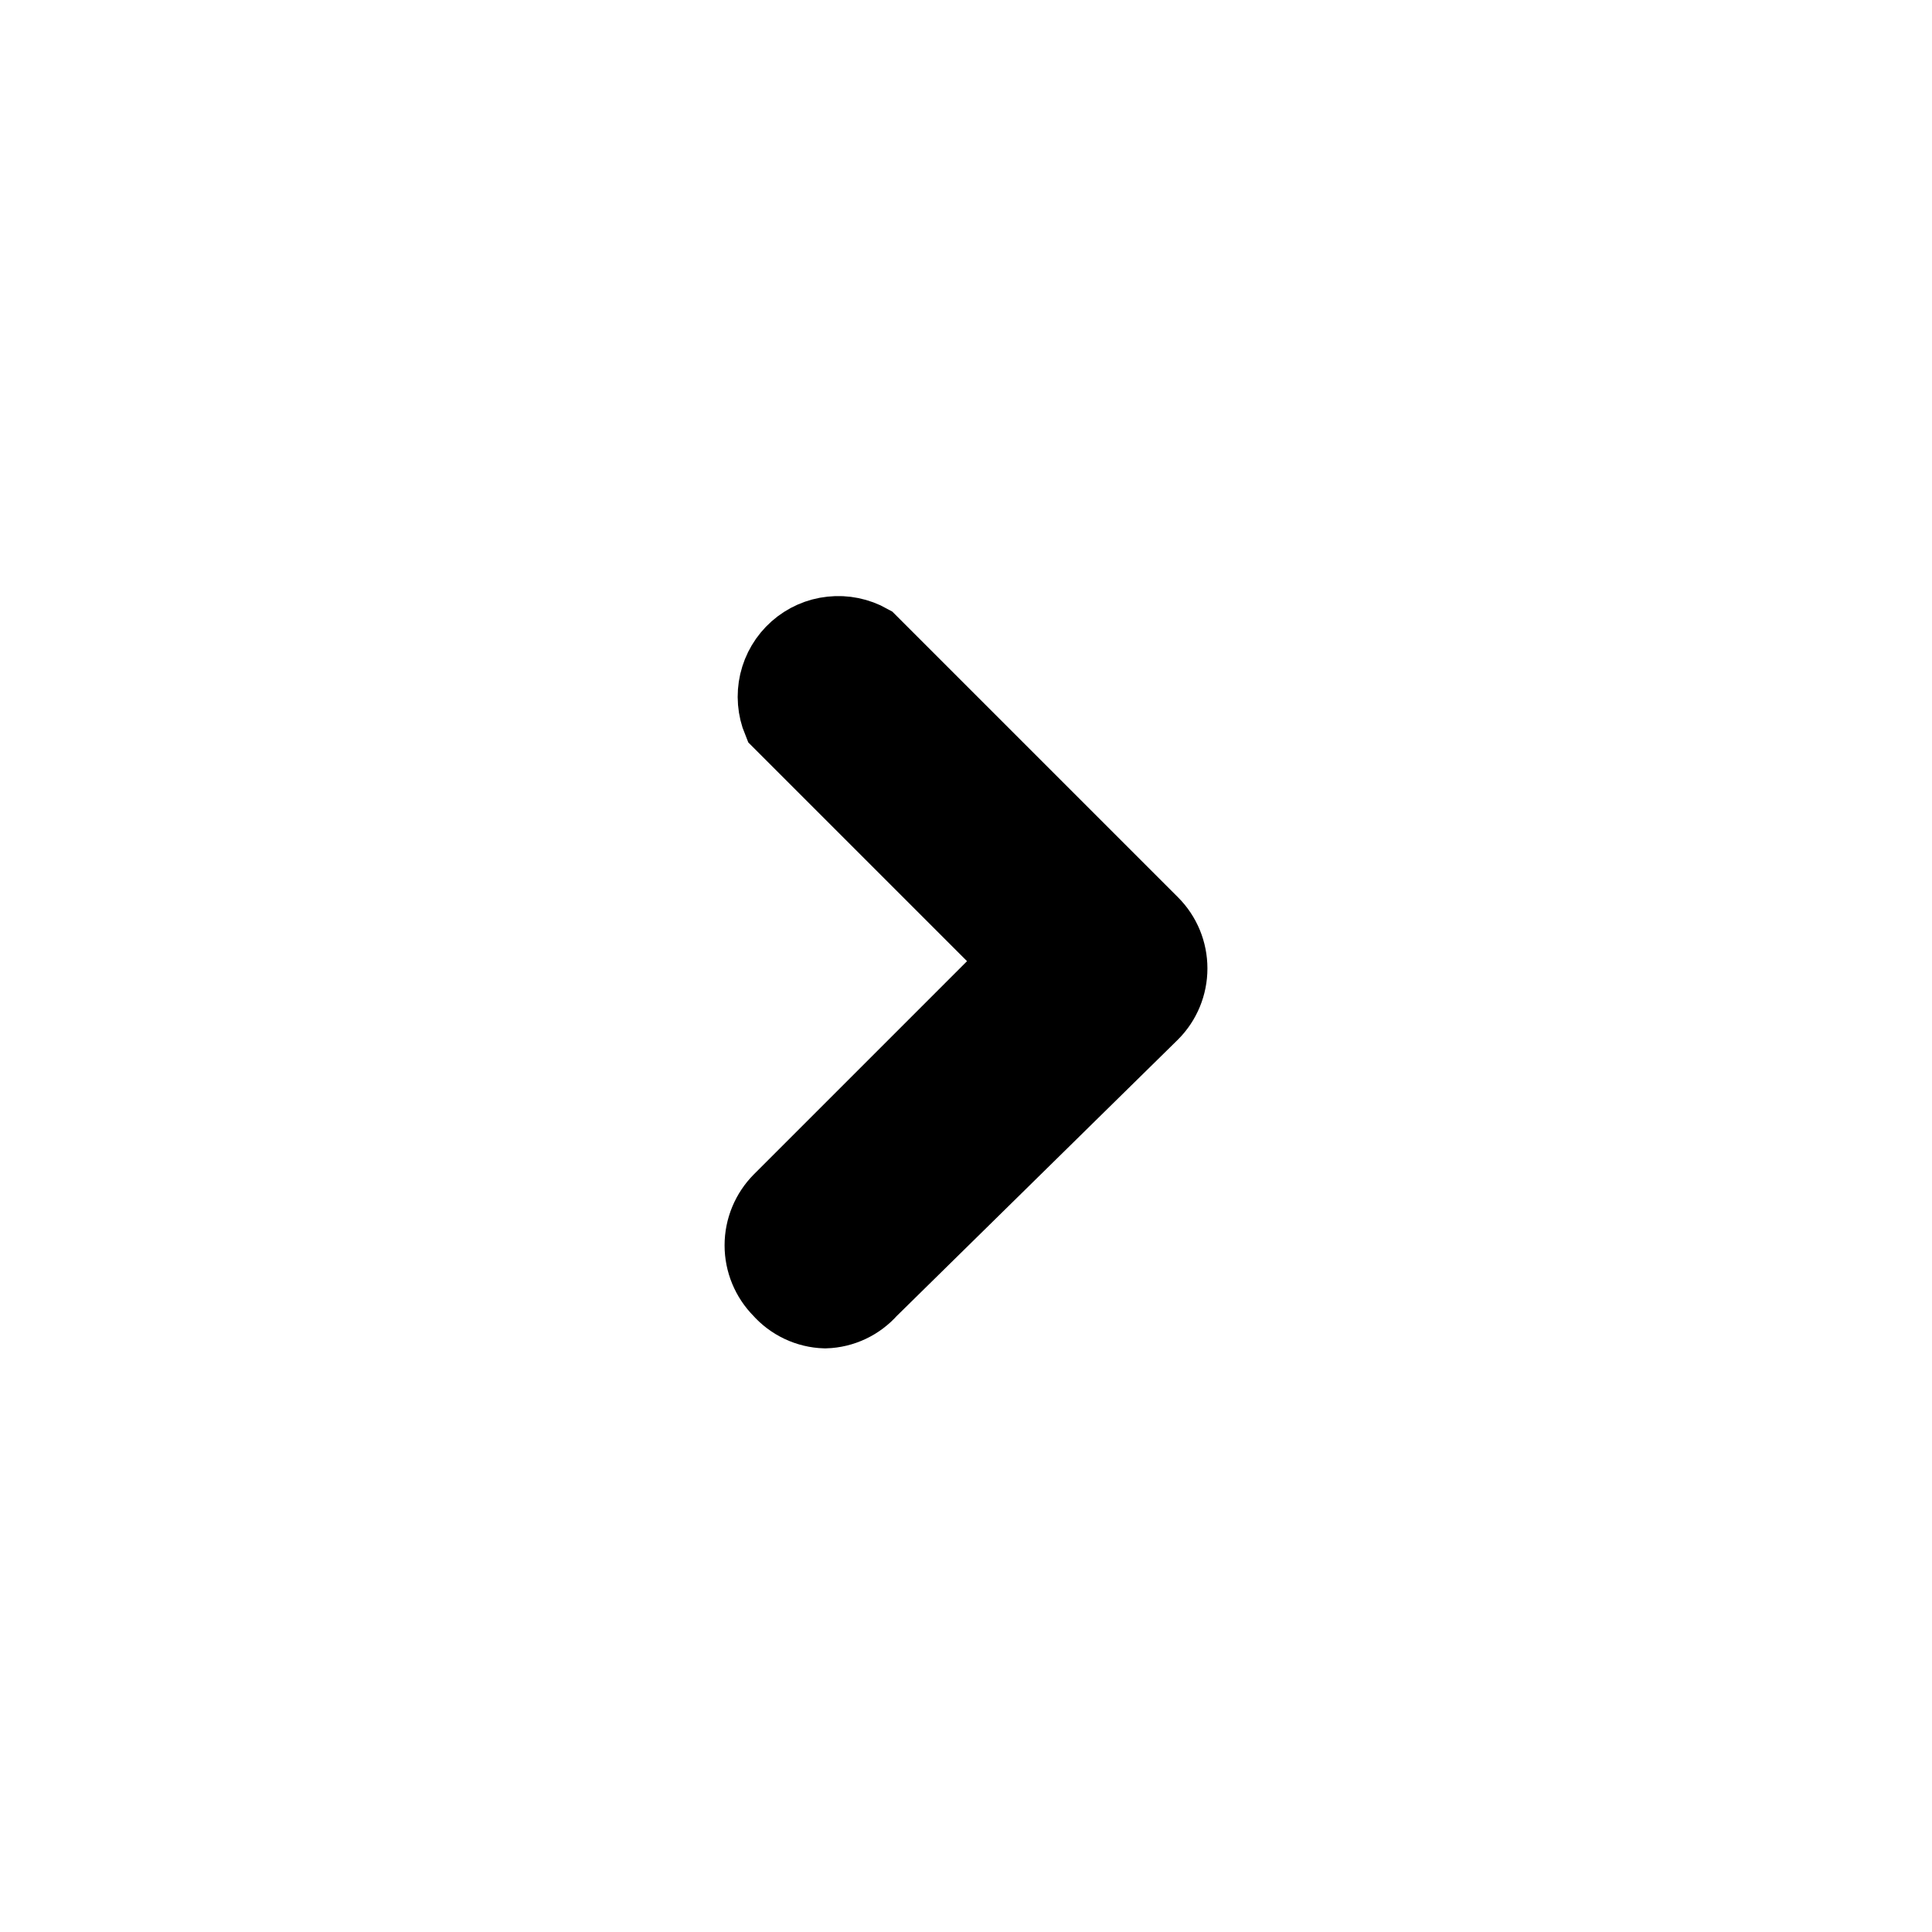
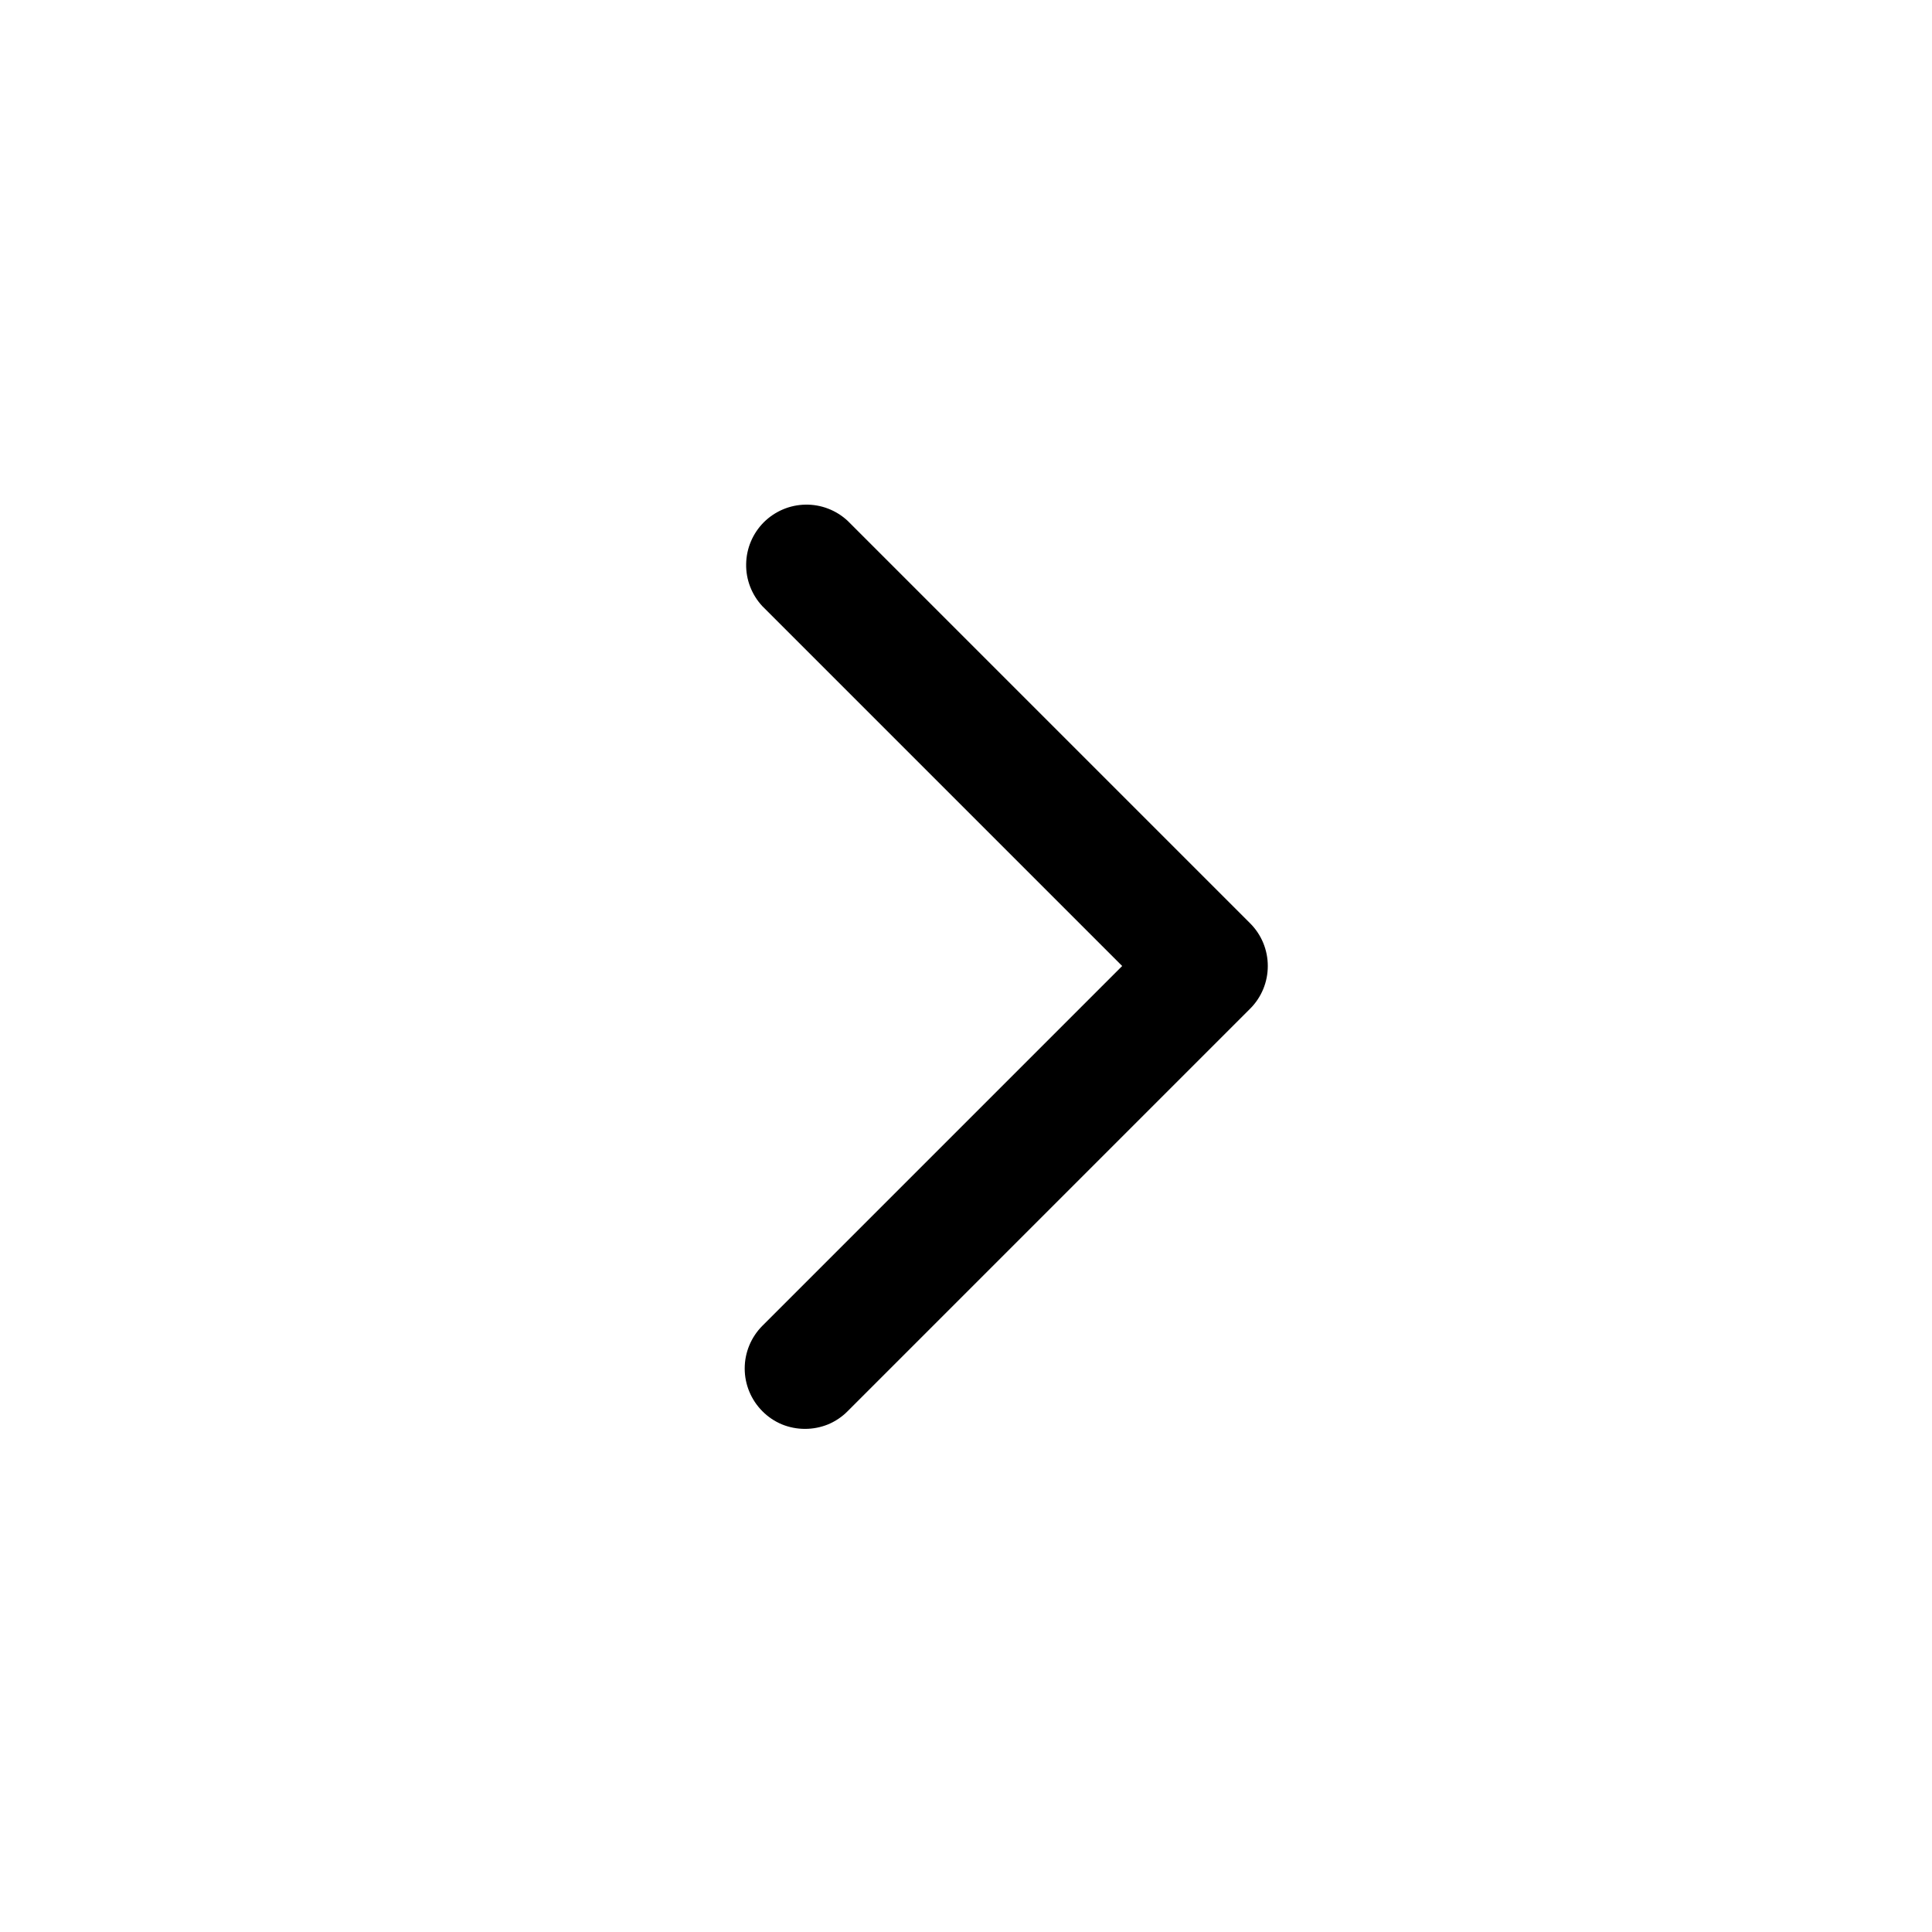
- <svg xmlns="http://www.w3.org/2000/svg" width="64px" height="64px" viewBox="0 0 24 24" fill="none" stroke="#000000">
-   <g id="SVGRepo_bgCarrier" stroke-width="0" />
-   <g id="SVGRepo_tracerCarrier" stroke-linecap="round" stroke-linejoin="round" />
-   <g id="SVGRepo_iconCarrier">
-     <path d="M10.25 16.25C10.149 16.247 10.05 16.223 9.959 16.18C9.868 16.137 9.787 16.076 9.72 16C9.58 15.859 9.501 15.669 9.501 15.47C9.501 15.271 9.58 15.081 9.72 14.94L12.72 11.94L9.72 8.94C9.661 8.796 9.648 8.637 9.683 8.485C9.718 8.334 9.799 8.197 9.916 8.093C10.032 7.99 10.178 7.925 10.333 7.909C10.488 7.892 10.644 7.924 10.78 8L14.28 11.5C14.421 11.641 14.499 11.831 14.499 12.03C14.499 12.229 14.421 12.419 14.28 12.56L10.78 16C10.713 16.076 10.632 16.137 10.541 16.18C10.45 16.223 10.351 16.247 10.25 16.25Z" fill="#000000" />
-   </g>
+ <svg xmlns="http://www.w3.org/2000/svg" width="800px" height="800px" viewBox="0 0 24 24" fill="none">
+   <path d="M10 17.75C9.901 17.75 9.804 17.731 9.713 17.694C9.622 17.656 9.539 17.6 9.47 17.53C9.33 17.389 9.251 17.199 9.251 17C9.251 16.801 9.33 16.611 9.47 16.47L13.94 12L9.47 7.53C9.338 7.388 9.265 7.2 9.269 7.006C9.272 6.811 9.351 6.626 9.488 6.488C9.626 6.351 9.811 6.272 10.005 6.269C10.2 6.265 10.388 6.338 10.53 6.47L15.53 11.47C15.671 11.611 15.749 11.801 15.749 12C15.749 12.199 15.671 12.389 15.53 12.53L10.53 17.53C10.461 17.6 10.378 17.656 10.287 17.694C10.196 17.731 10.099 17.75 10 17.75Z" fill="#000000" />
</svg>
